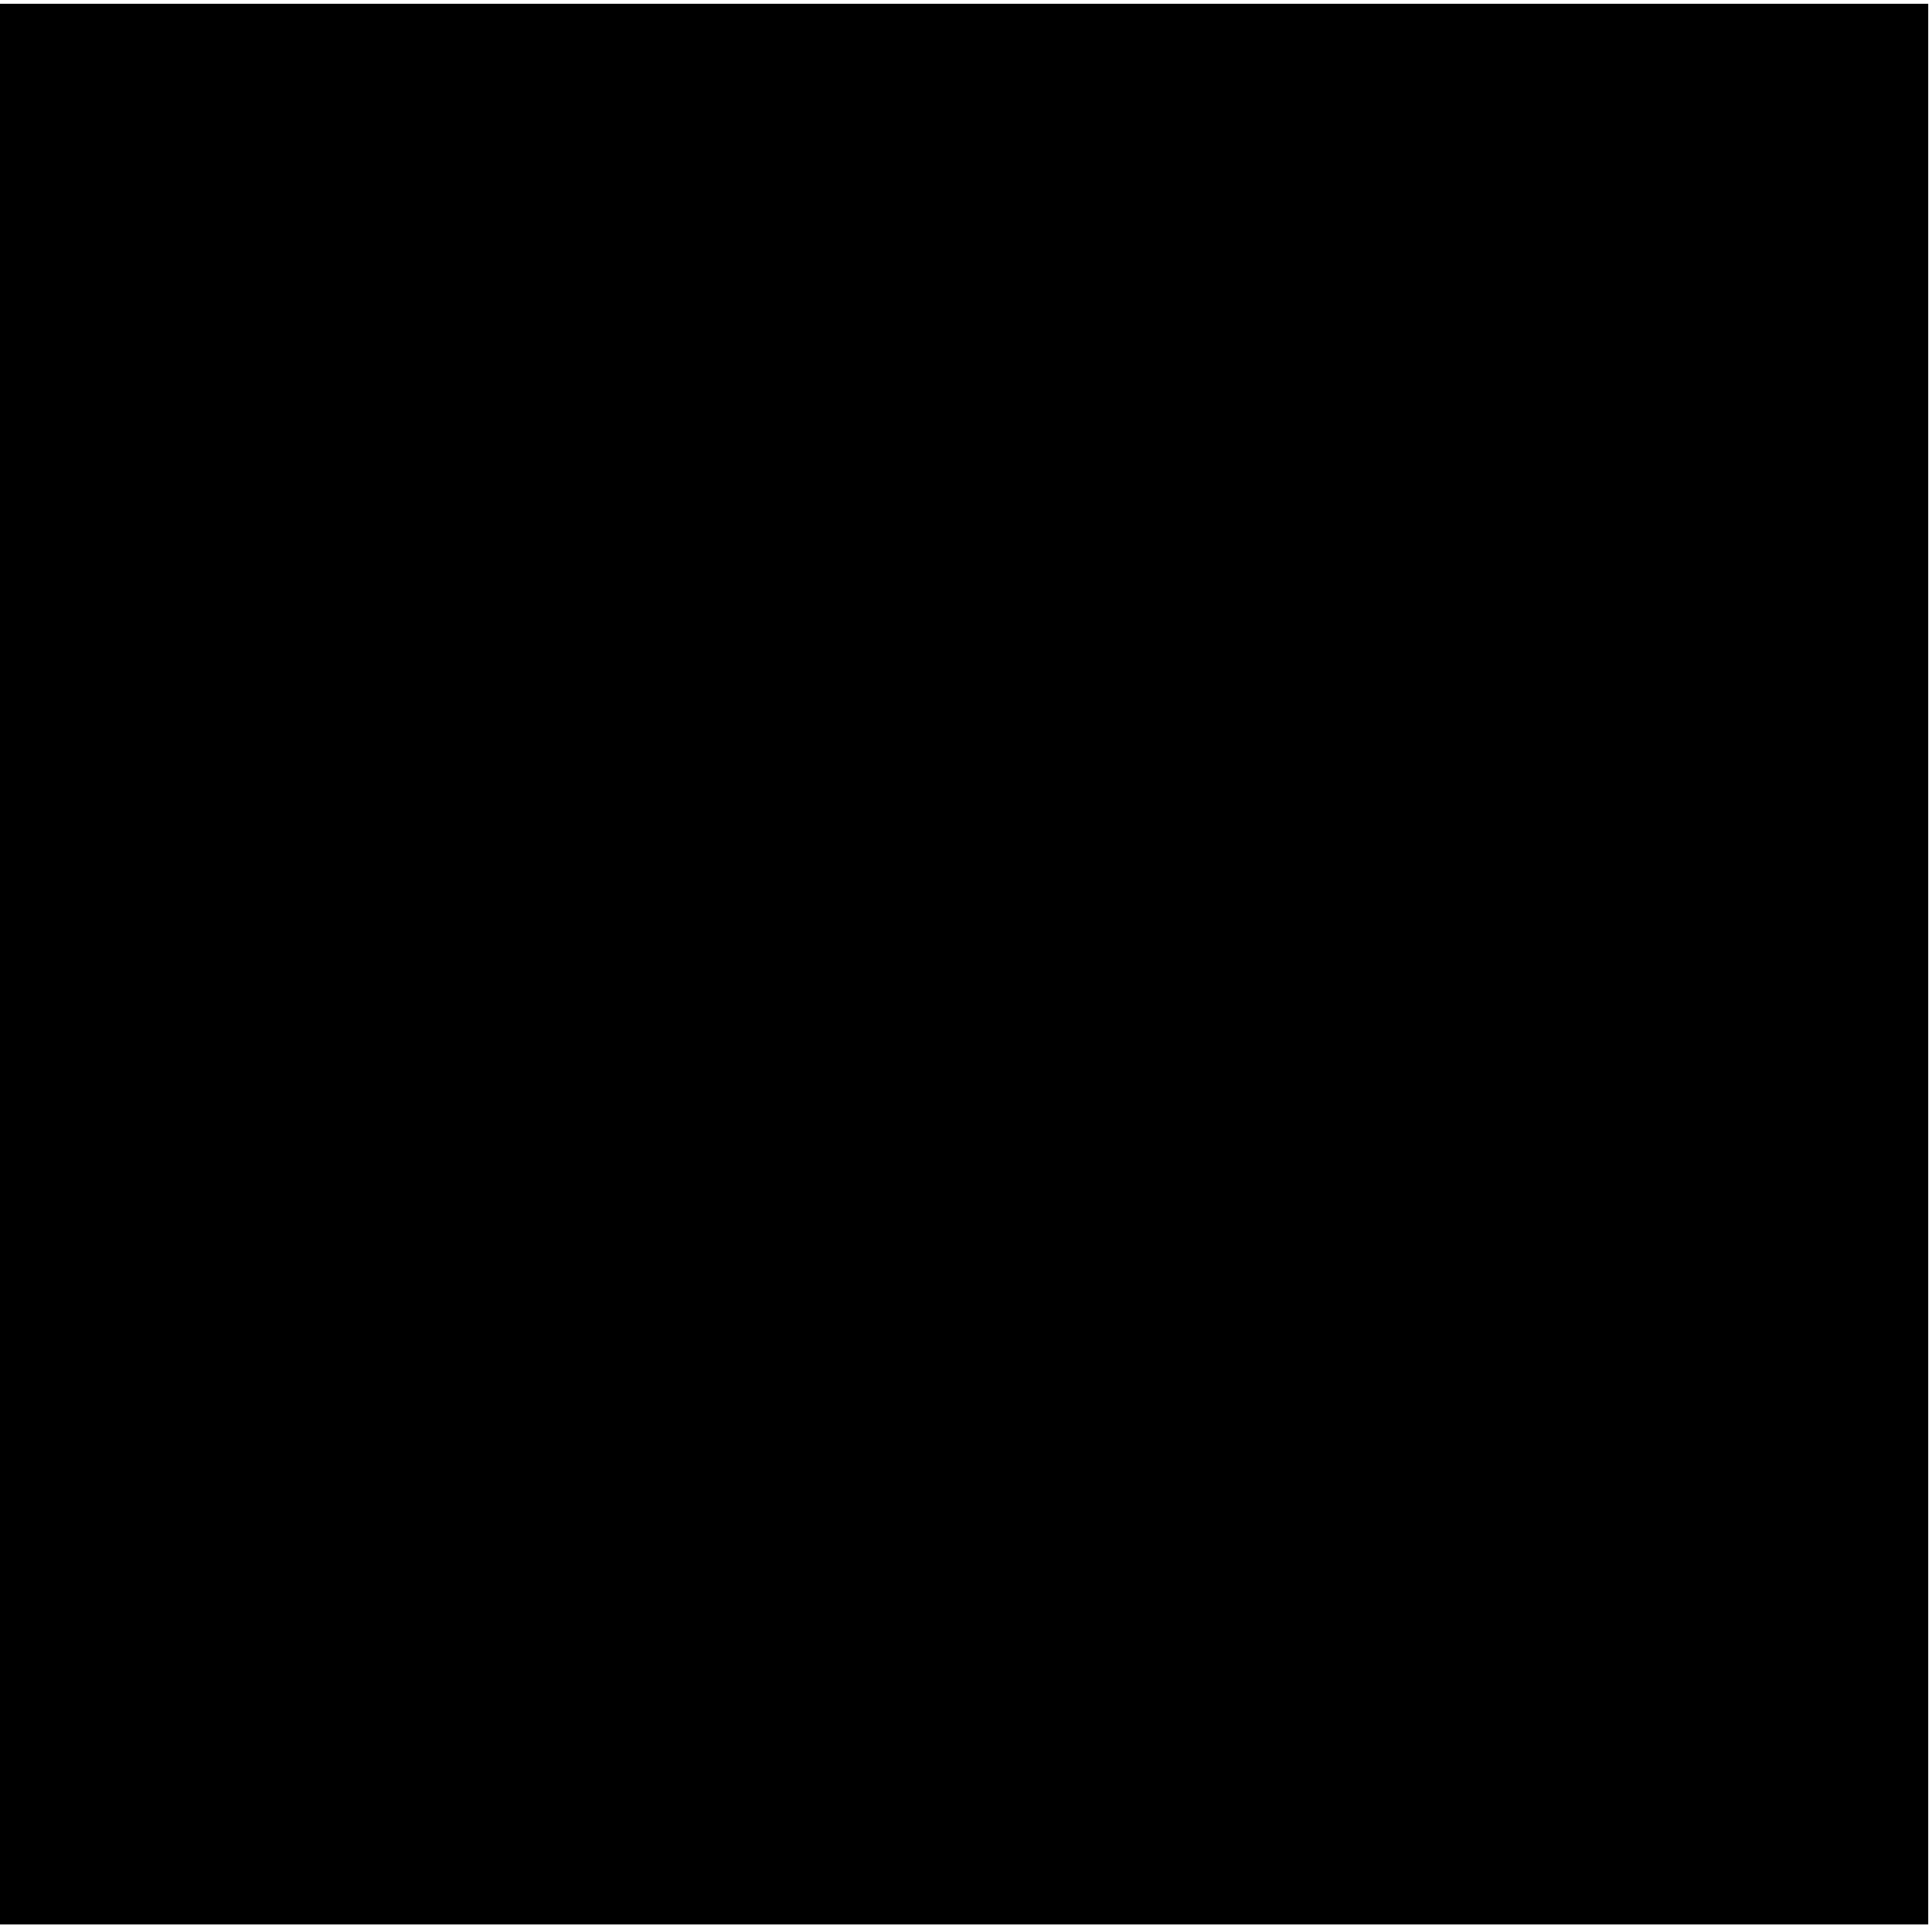
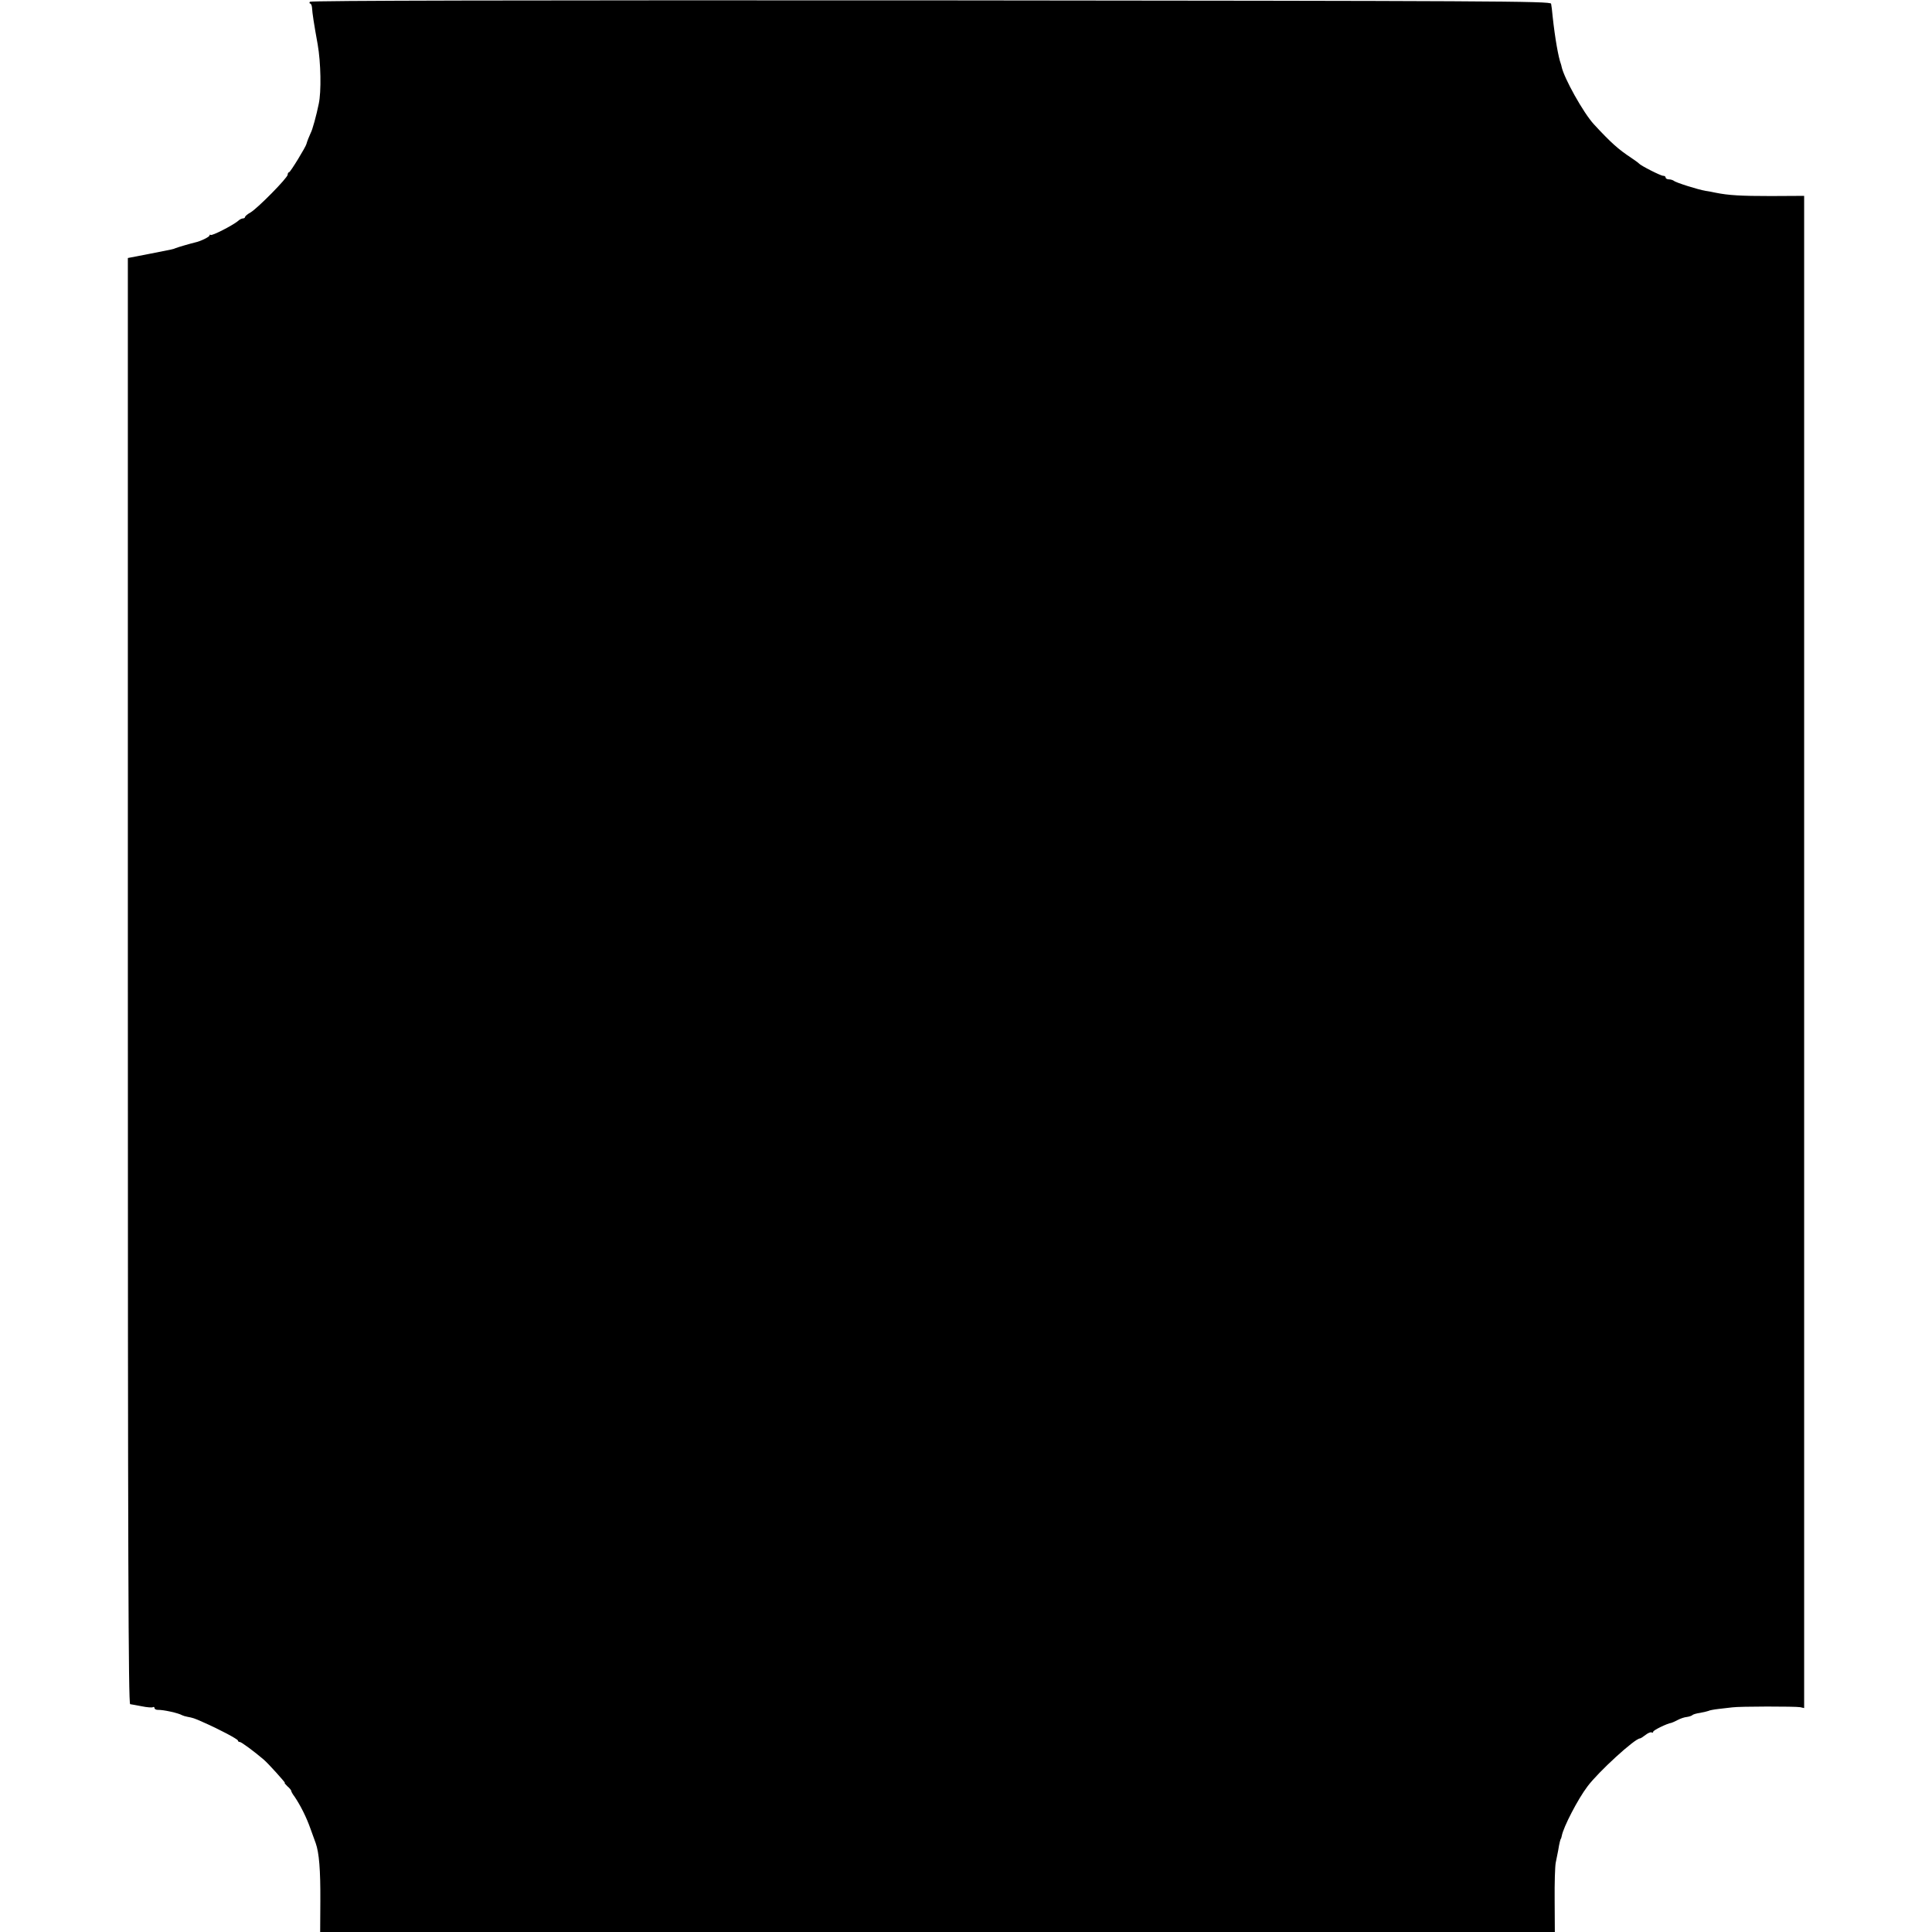
- <svg xmlns="http://www.w3.org/2000/svg" version="1.0" width="512pt" height="512pt" viewBox="0 0 512 512" preserveAspectRatio="xMidYMid meet">
-   <g transform="translate(0,512) scale(0.1,-0.1)" fill="#000000" stroke="none">
-     <path d="M0 2565 l0 -2545 2555 0 2555 0 0 2545 0 2545 -2555 0 -2555 0 0 -2545z" />
+ <svg xmlns="http://www.w3.org/2000/svg" version="1.0" width="1088pt" height="1088pt" viewBox="0 0 1088 1088" preserveAspectRatio="xMidYMid meet">
+   <g transform="translate(0,1088) scale(0.1,-0.1)" fill="#000000" stroke="none">
+     <path d="M1745 10870 c-3 -5 -3 -10 2 -10 4 0 9 -10 10 -22 2 -34 11 -92 32 -208 18 -103 21 -266 6 -335 -13 -64 -36 -148 -45 -163 -8 -17 -22 -52 -24 -62 -3 -16 -91 -160 -98 -160 -4 0 -8 -6 -8 -14 0 -17 -169 -189 -210 -213 -17 -9 -30 -21 -30 -25 0 -4 -5 -8 -12 -8 -6 0 -19 -6 -27 -14 -28 -24 -148 -86 -155 -79 -3 3 -6 2 -6 -3 0 -8 -51 -33 -80 -39 -22 -5 -98 -27 -110 -32 -17 -7 -8 -5 -156 -34 l-114 -22 0 -4072 c0 -3250 3 -4072 13 -4072 6 -1 36 -6 66 -12 29 -6 57 -8 62 -5 5 3 9 1 9 -5 0 -5 8 -10 18 -10 32 1 117 -18 137 -30 6 -3 19 -7 30 -9 31 -6 37 -7 90 -31 87 -38 195 -95 195 -103 0 -5 5 -8 11 -8 8 0 79 -52 134 -99 25 -21 124 -131 119 -131 -4 0 3 -8 14 -19 12 -10 22 -22 22 -26 0 -4 8 -19 19 -33 33 -49 67 -116 90 -182 13 -36 26 -72 29 -80 19 -54 27 -148 26 -327 l-1 -173 3477 0 3476 0 -1 177 c-1 98 2 193 6 213 4 19 10 51 14 70 6 39 13 65 15 65 1 0 3 7 5 16 9 50 91 208 145 279 61 82 267 270 295 270 4 0 18 9 32 20 14 11 29 17 34 14 5 -3 9 -1 9 4 0 8 77 46 103 50 4 1 20 8 35 16 15 8 38 16 52 17 14 2 27 7 30 10 3 4 22 10 44 13 21 4 42 9 47 11 4 3 30 8 56 11 26 3 62 7 78 9 41 6 354 6 383 1 l22 -5 0 4258 0 4258 -187 -1 c-170 0 -239 4 -313 19 -14 3 -38 8 -55 10 -45 8 -169 47 -179 57 -6 4 -18 8 -28 8 -10 0 -18 5 -18 10 0 6 -6 10 -14 10 -14 0 -126 57 -136 69 -3 4 -23 18 -45 33 -70 46 -114 85 -209 188 -59 64 -169 261 -182 325 -1 6 -3 12 -4 15 -14 37 -33 145 -46 264 -3 33 -7 67 -9 75 -2 15 -325 16 -3493 19 -2322 1 -3493 -1 -3497 -8z" />
  </g>
</svg>
